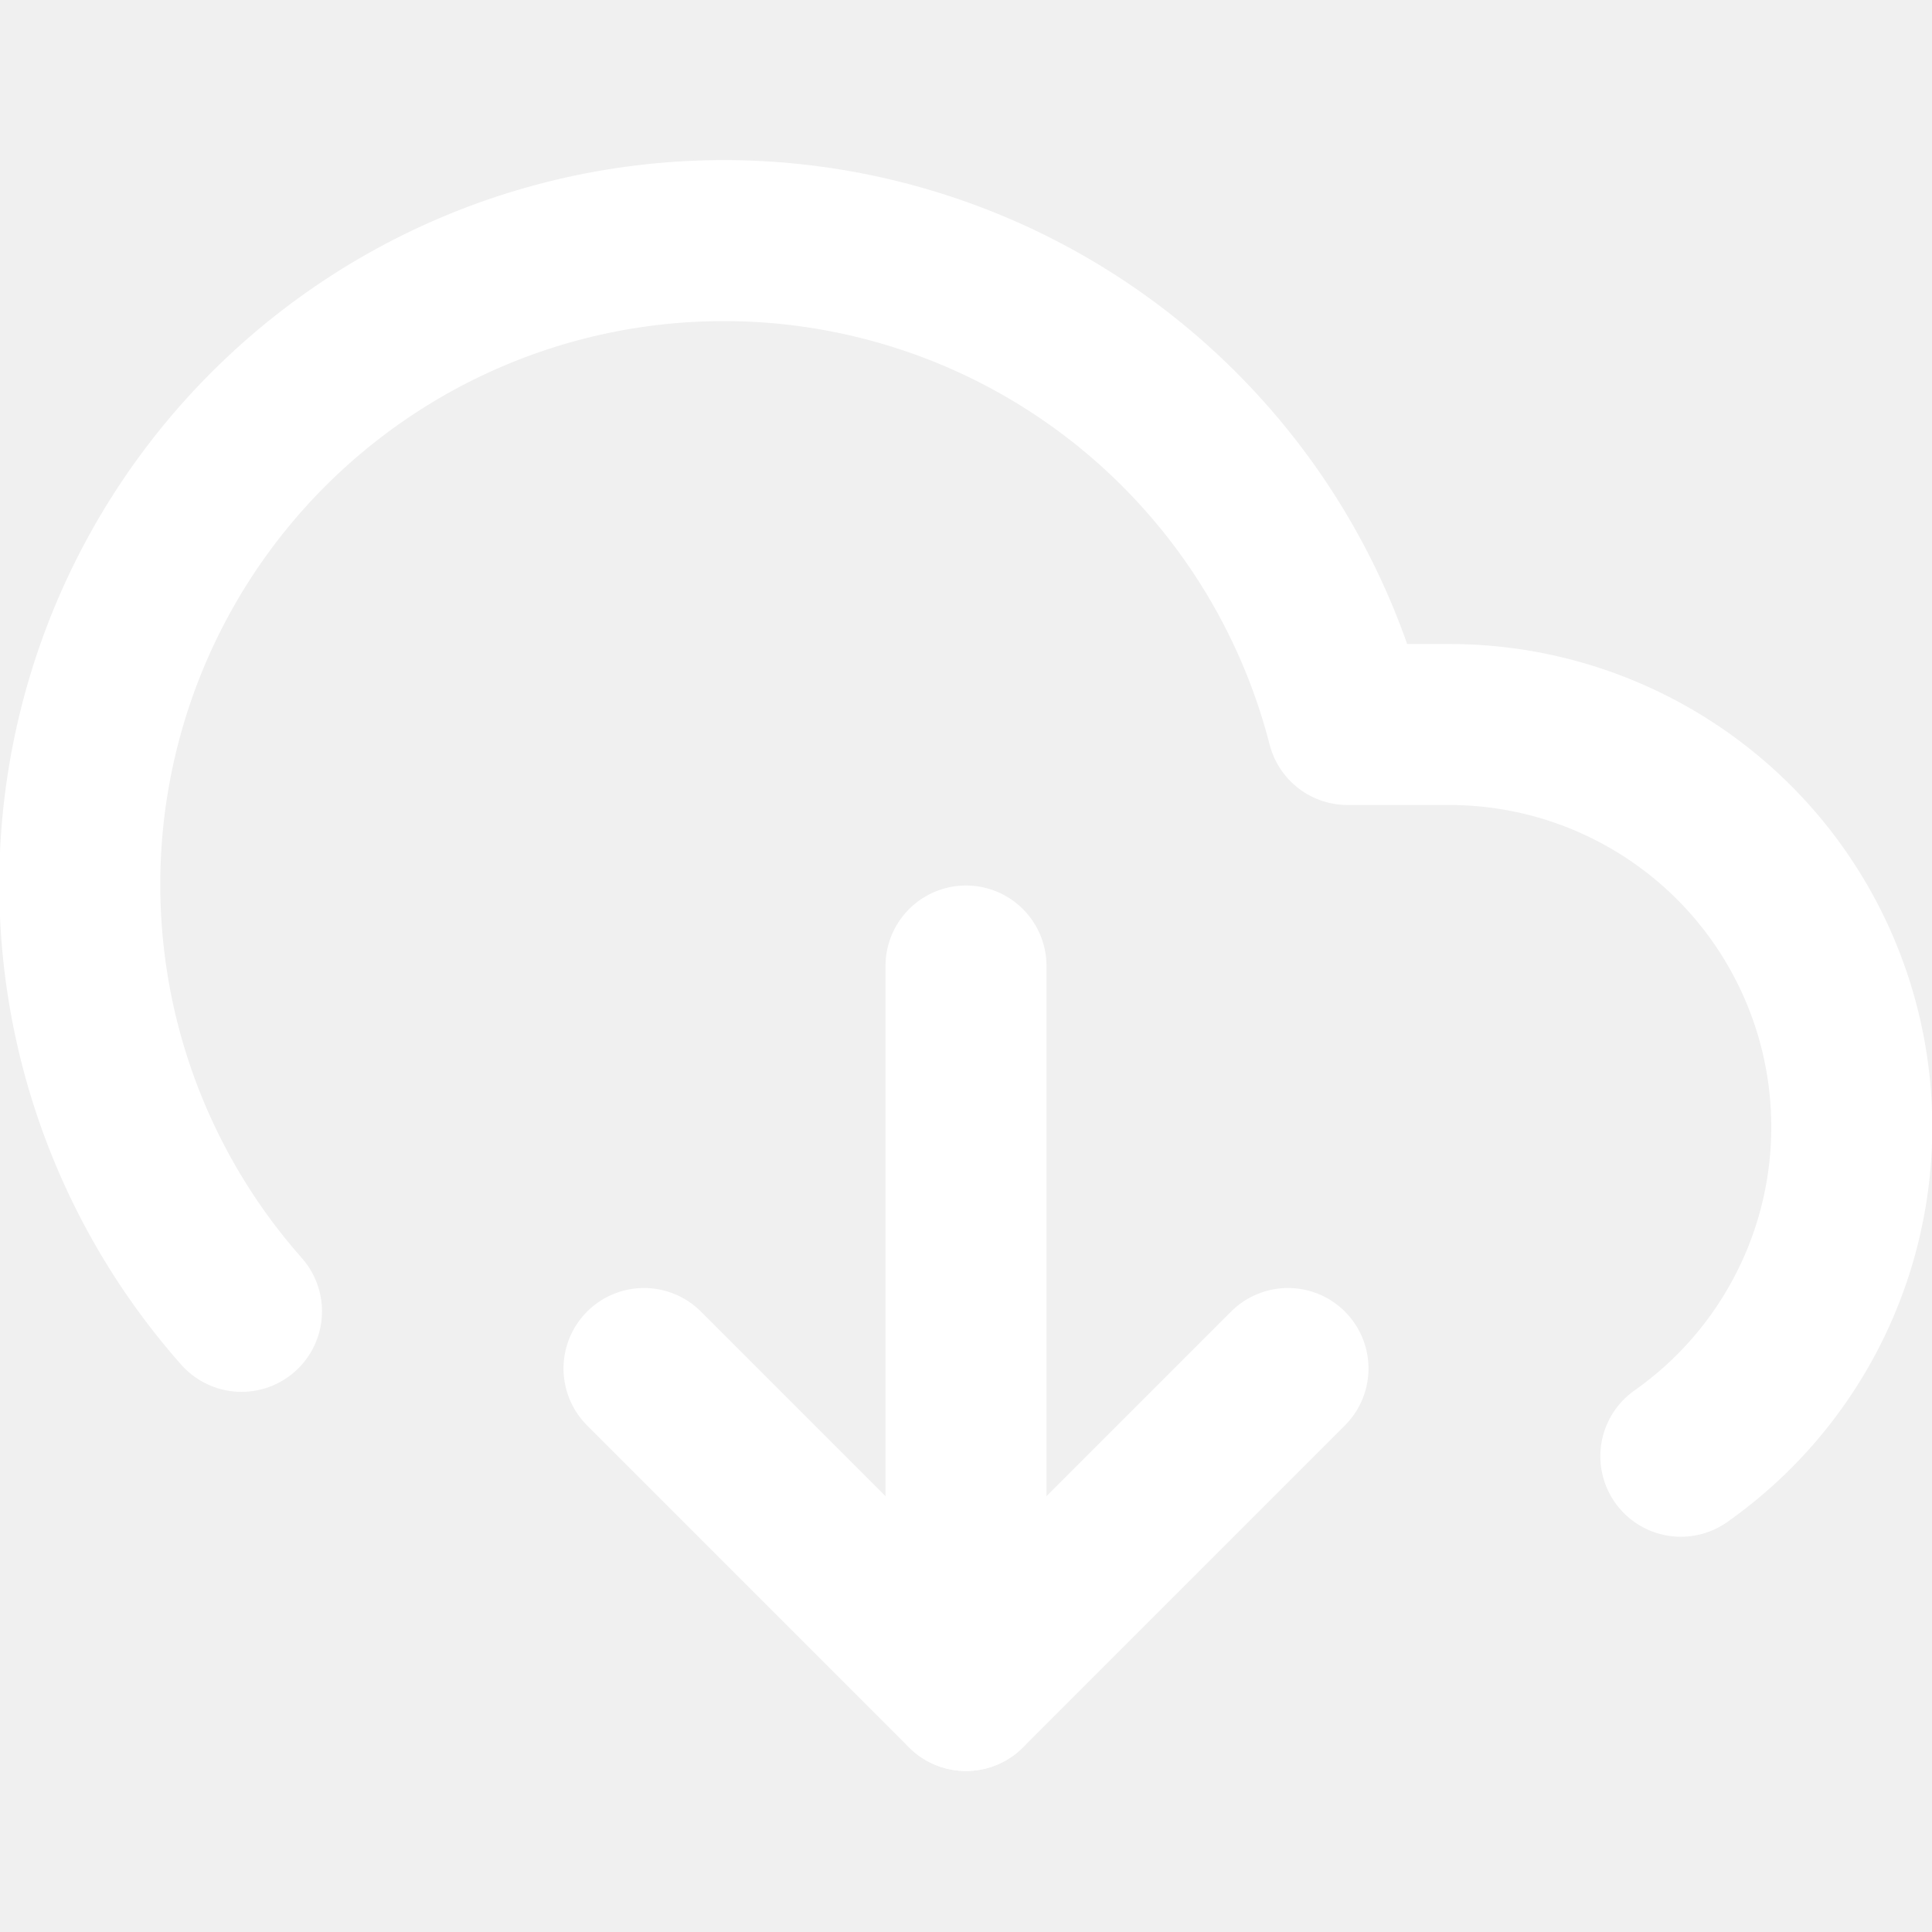
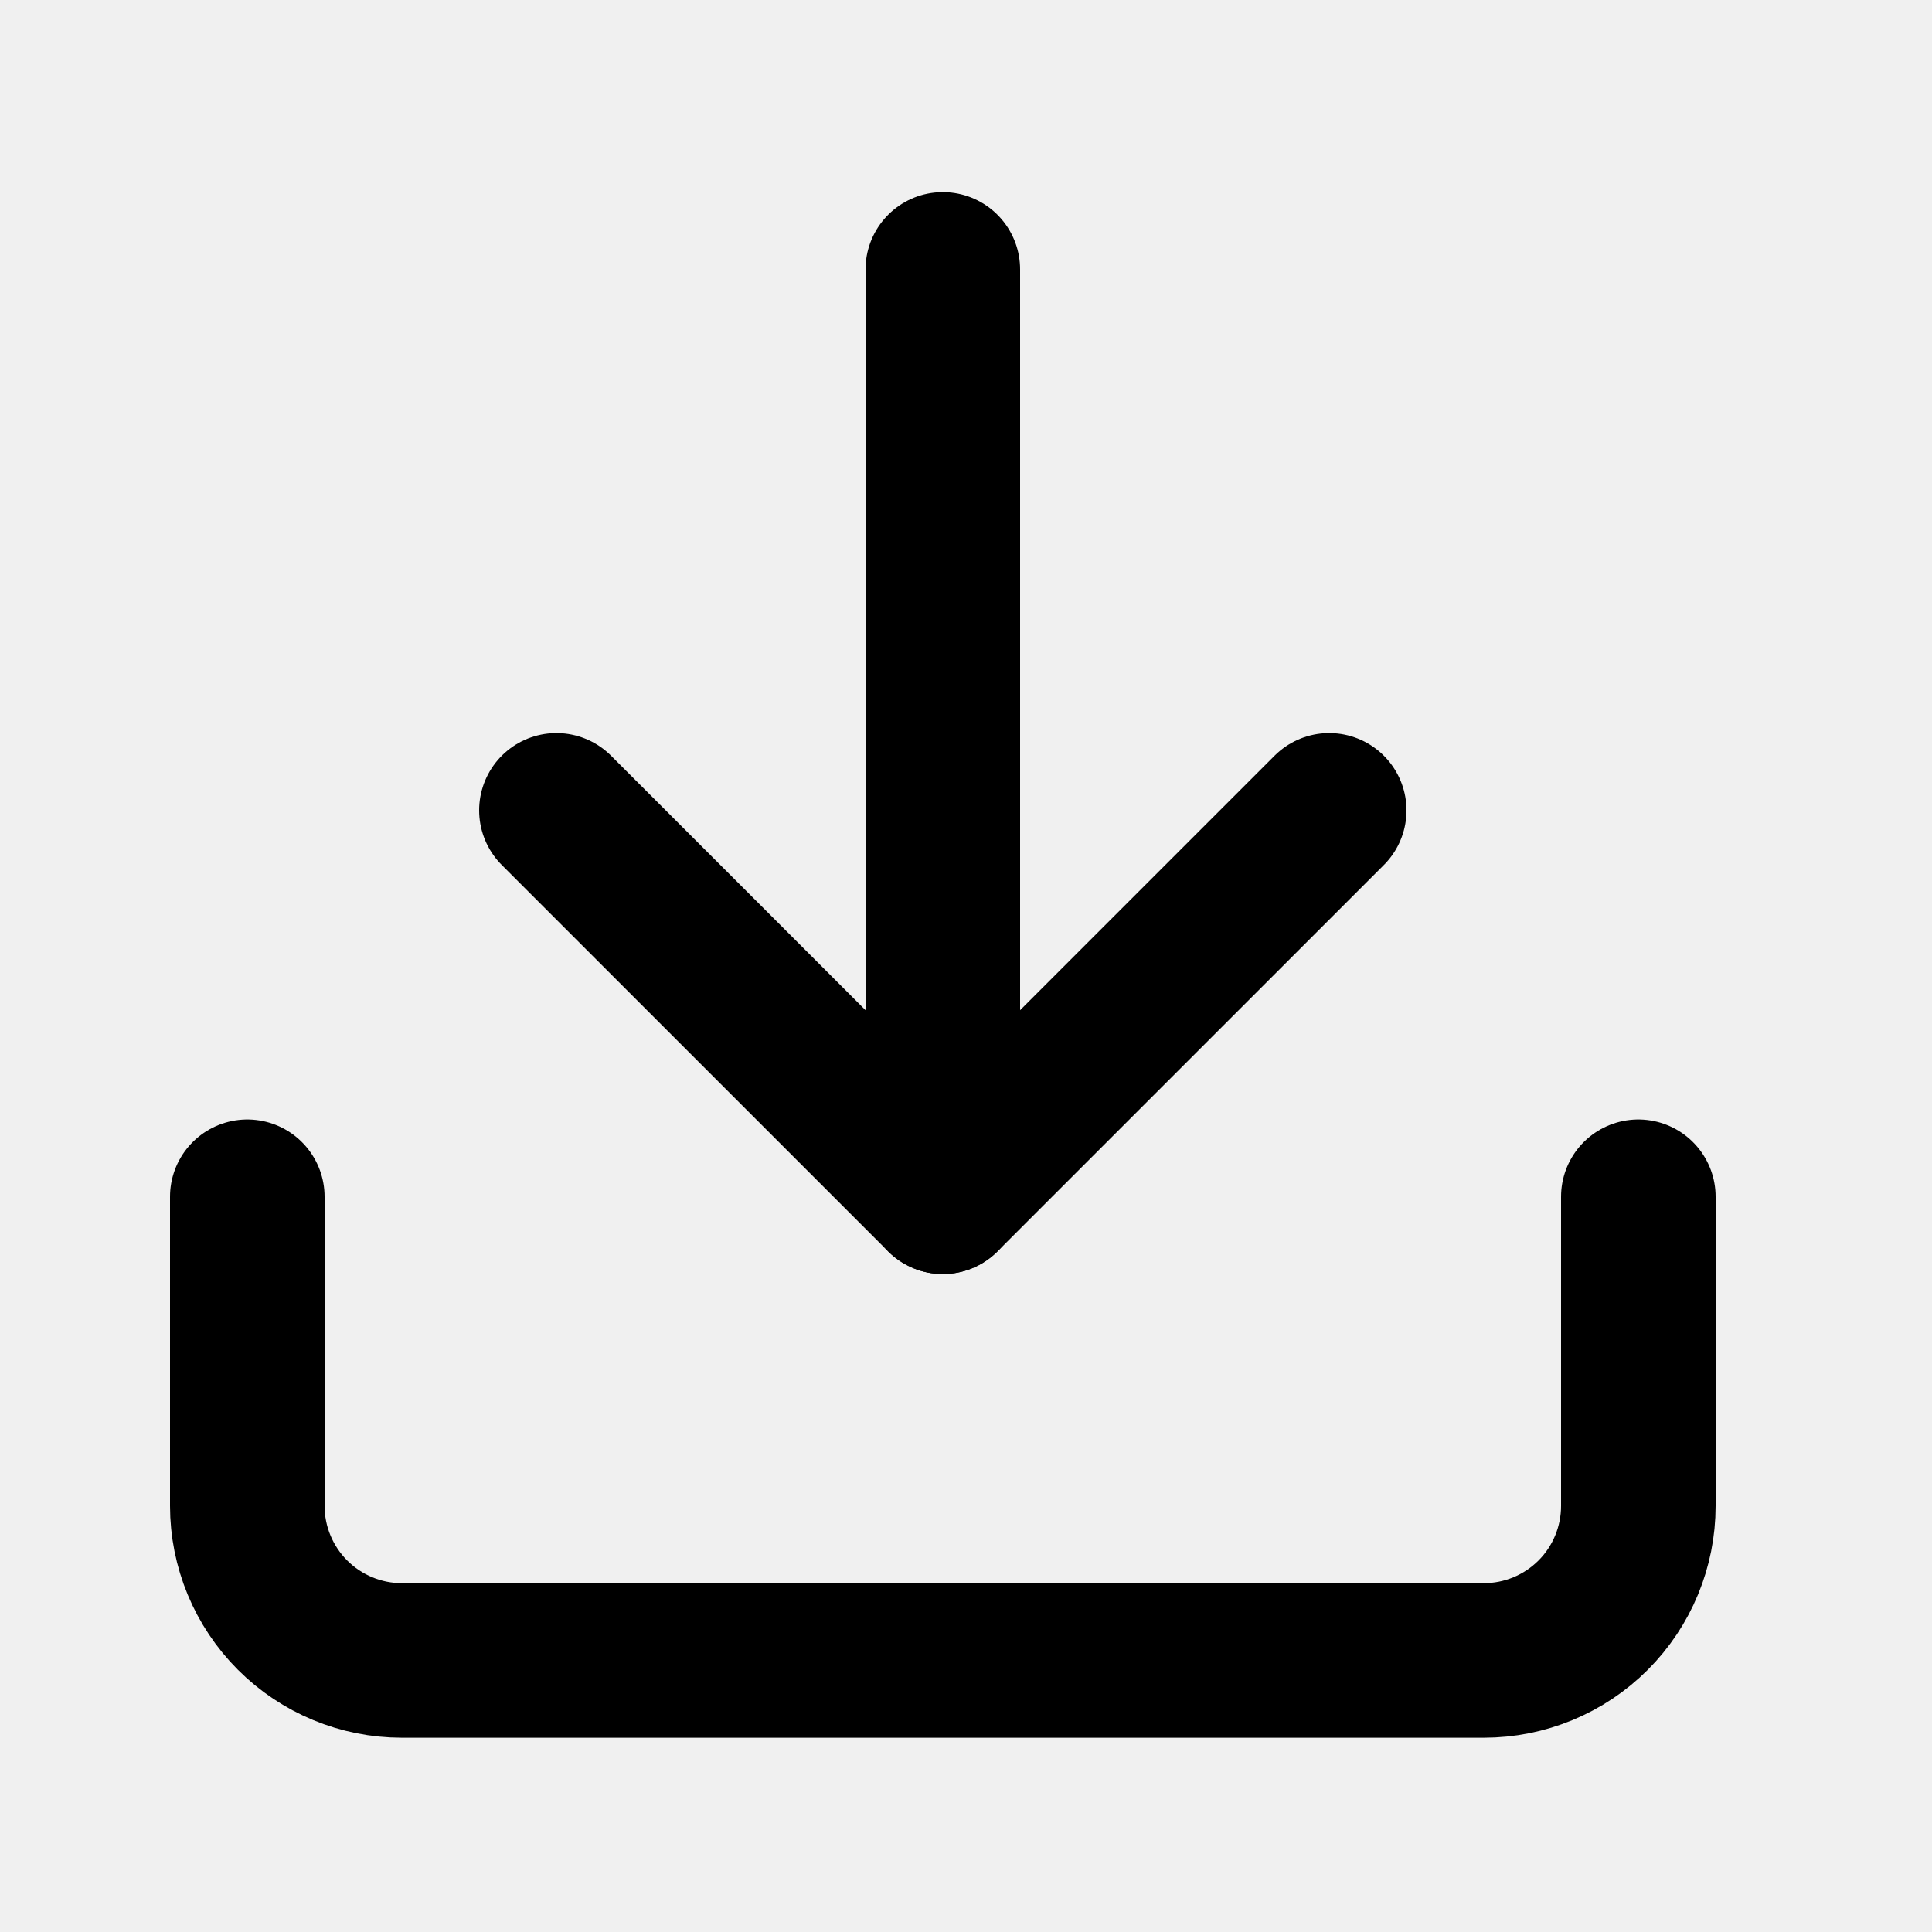
- <svg xmlns="http://www.w3.org/2000/svg" width="24" height="24" viewBox="0 0 24 24" fill="none">
-   <g clip-path="url(#clip0_73_655)">
-     <path d="M8 17L12 21L16 17" stroke="white" stroke-width="2" stroke-linecap="round" stroke-linejoin="round" />
-     <path d="M12 12V21" stroke="white" stroke-width="2" stroke-linecap="round" stroke-linejoin="round" />
-     <path d="M20.88 18.09C21.749 17.479 22.401 16.606 22.741 15.599C23.081 14.592 23.091 13.503 22.77 12.49C22.449 11.477 21.814 10.592 20.956 9.965C20.098 9.337 19.063 8.999 18 9H16.74C16.439 7.828 15.877 6.739 15.094 5.816C14.312 4.893 13.33 4.159 12.223 3.67C11.116 3.182 9.913 2.95 8.704 2.994C7.494 3.037 6.311 3.354 5.242 3.921C4.173 4.489 3.246 5.291 2.532 6.268C1.818 7.245 1.335 8.371 1.119 9.562C0.903 10.752 0.961 11.977 1.286 13.142C1.612 14.307 2.198 15.384 3 16.29" stroke="white" stroke-width="2" stroke-linecap="round" stroke-linejoin="round" />
-   </g>
-   <defs>
-     <clipPath id="clip0_73_655">
-       <rect width="24" height="24" fill="white" />
-     </clipPath>
-   </defs>
+ <svg xmlns="http://www.w3.org/2000/svg" width="25" height="25" viewBox="0 0 25 25" fill="none">
+   <path d="M21.2 15.486V19.486C21.2 20.016 20.99 20.525 20.615 20.9C20.24 21.275 19.731 21.486 19.2 21.486H5.2C4.67 21.486 4.161 21.275 3.786 20.9C3.411 20.525 3.2 20.016 3.2 19.486V15.486" stroke="black" stroke-width="2" stroke-linecap="round" stroke-linejoin="round" />
+   <path d="M7.2 10.486L12.2 15.486L17.2 10.486" stroke="black" stroke-width="2" stroke-linecap="round" stroke-linejoin="round" />
+   <path d="M12.2 15.486V3.486" stroke="black" stroke-width="2" stroke-linecap="round" stroke-linejoin="round" />
</svg>
